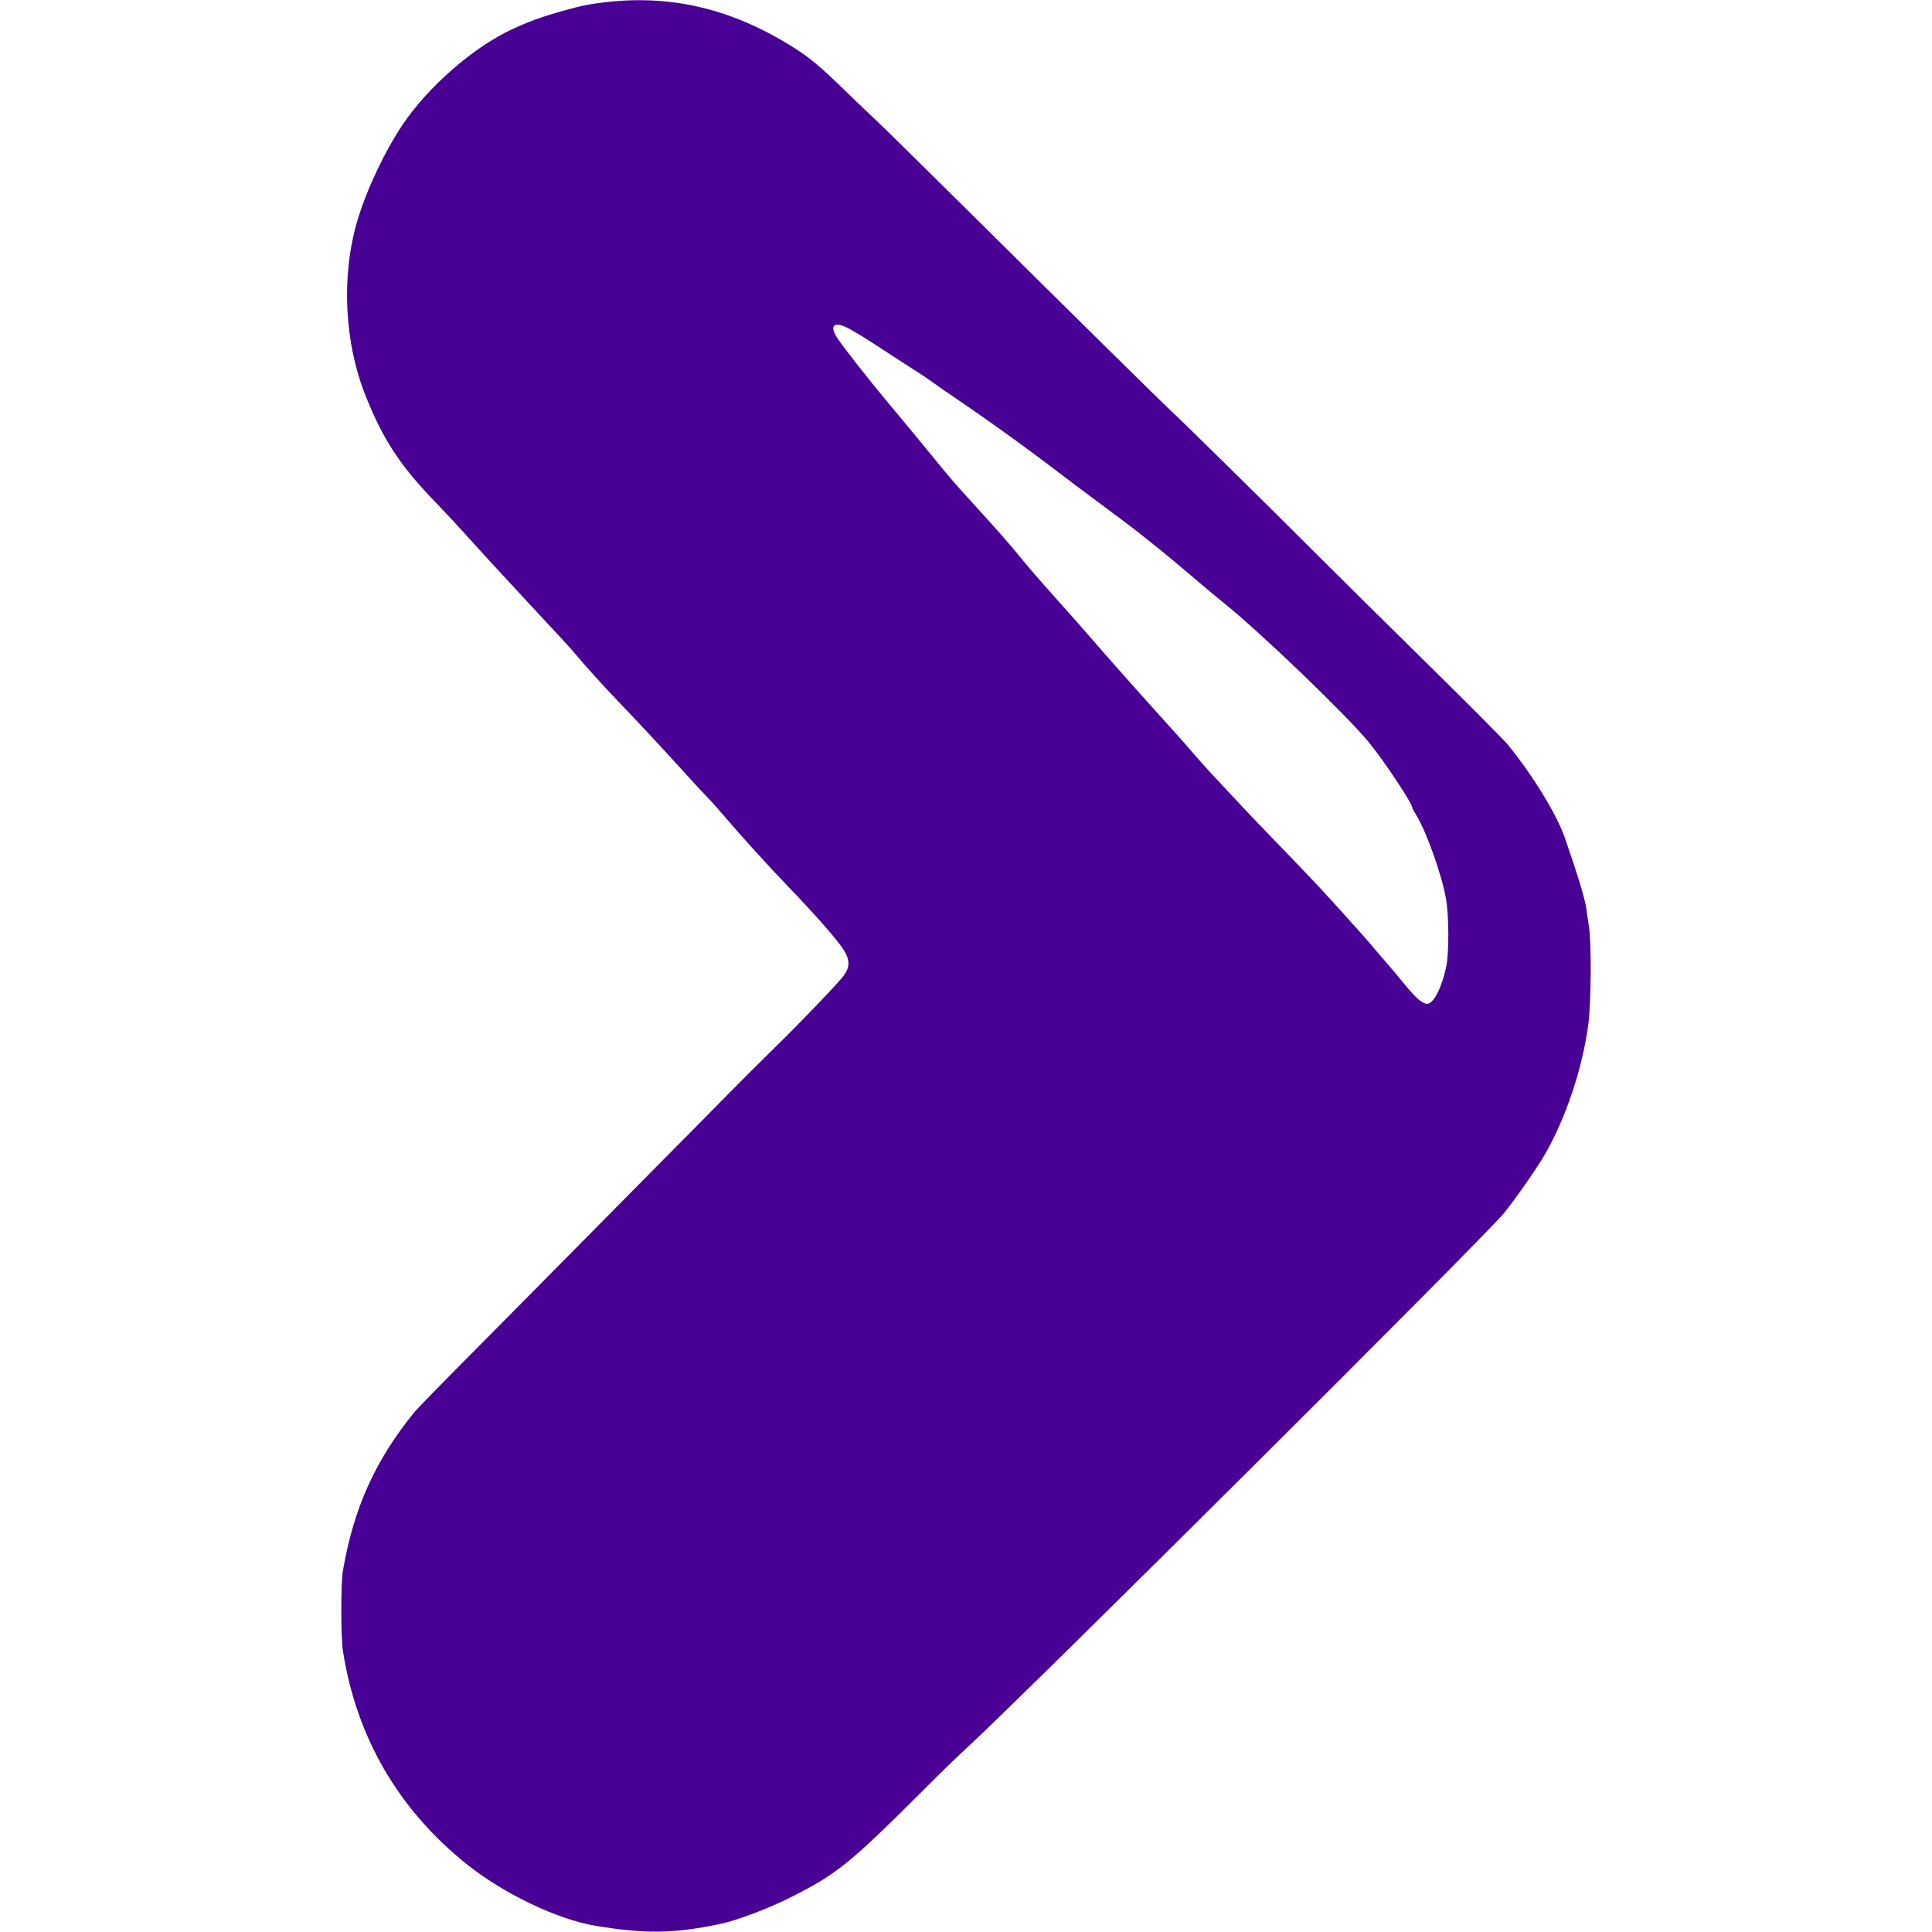
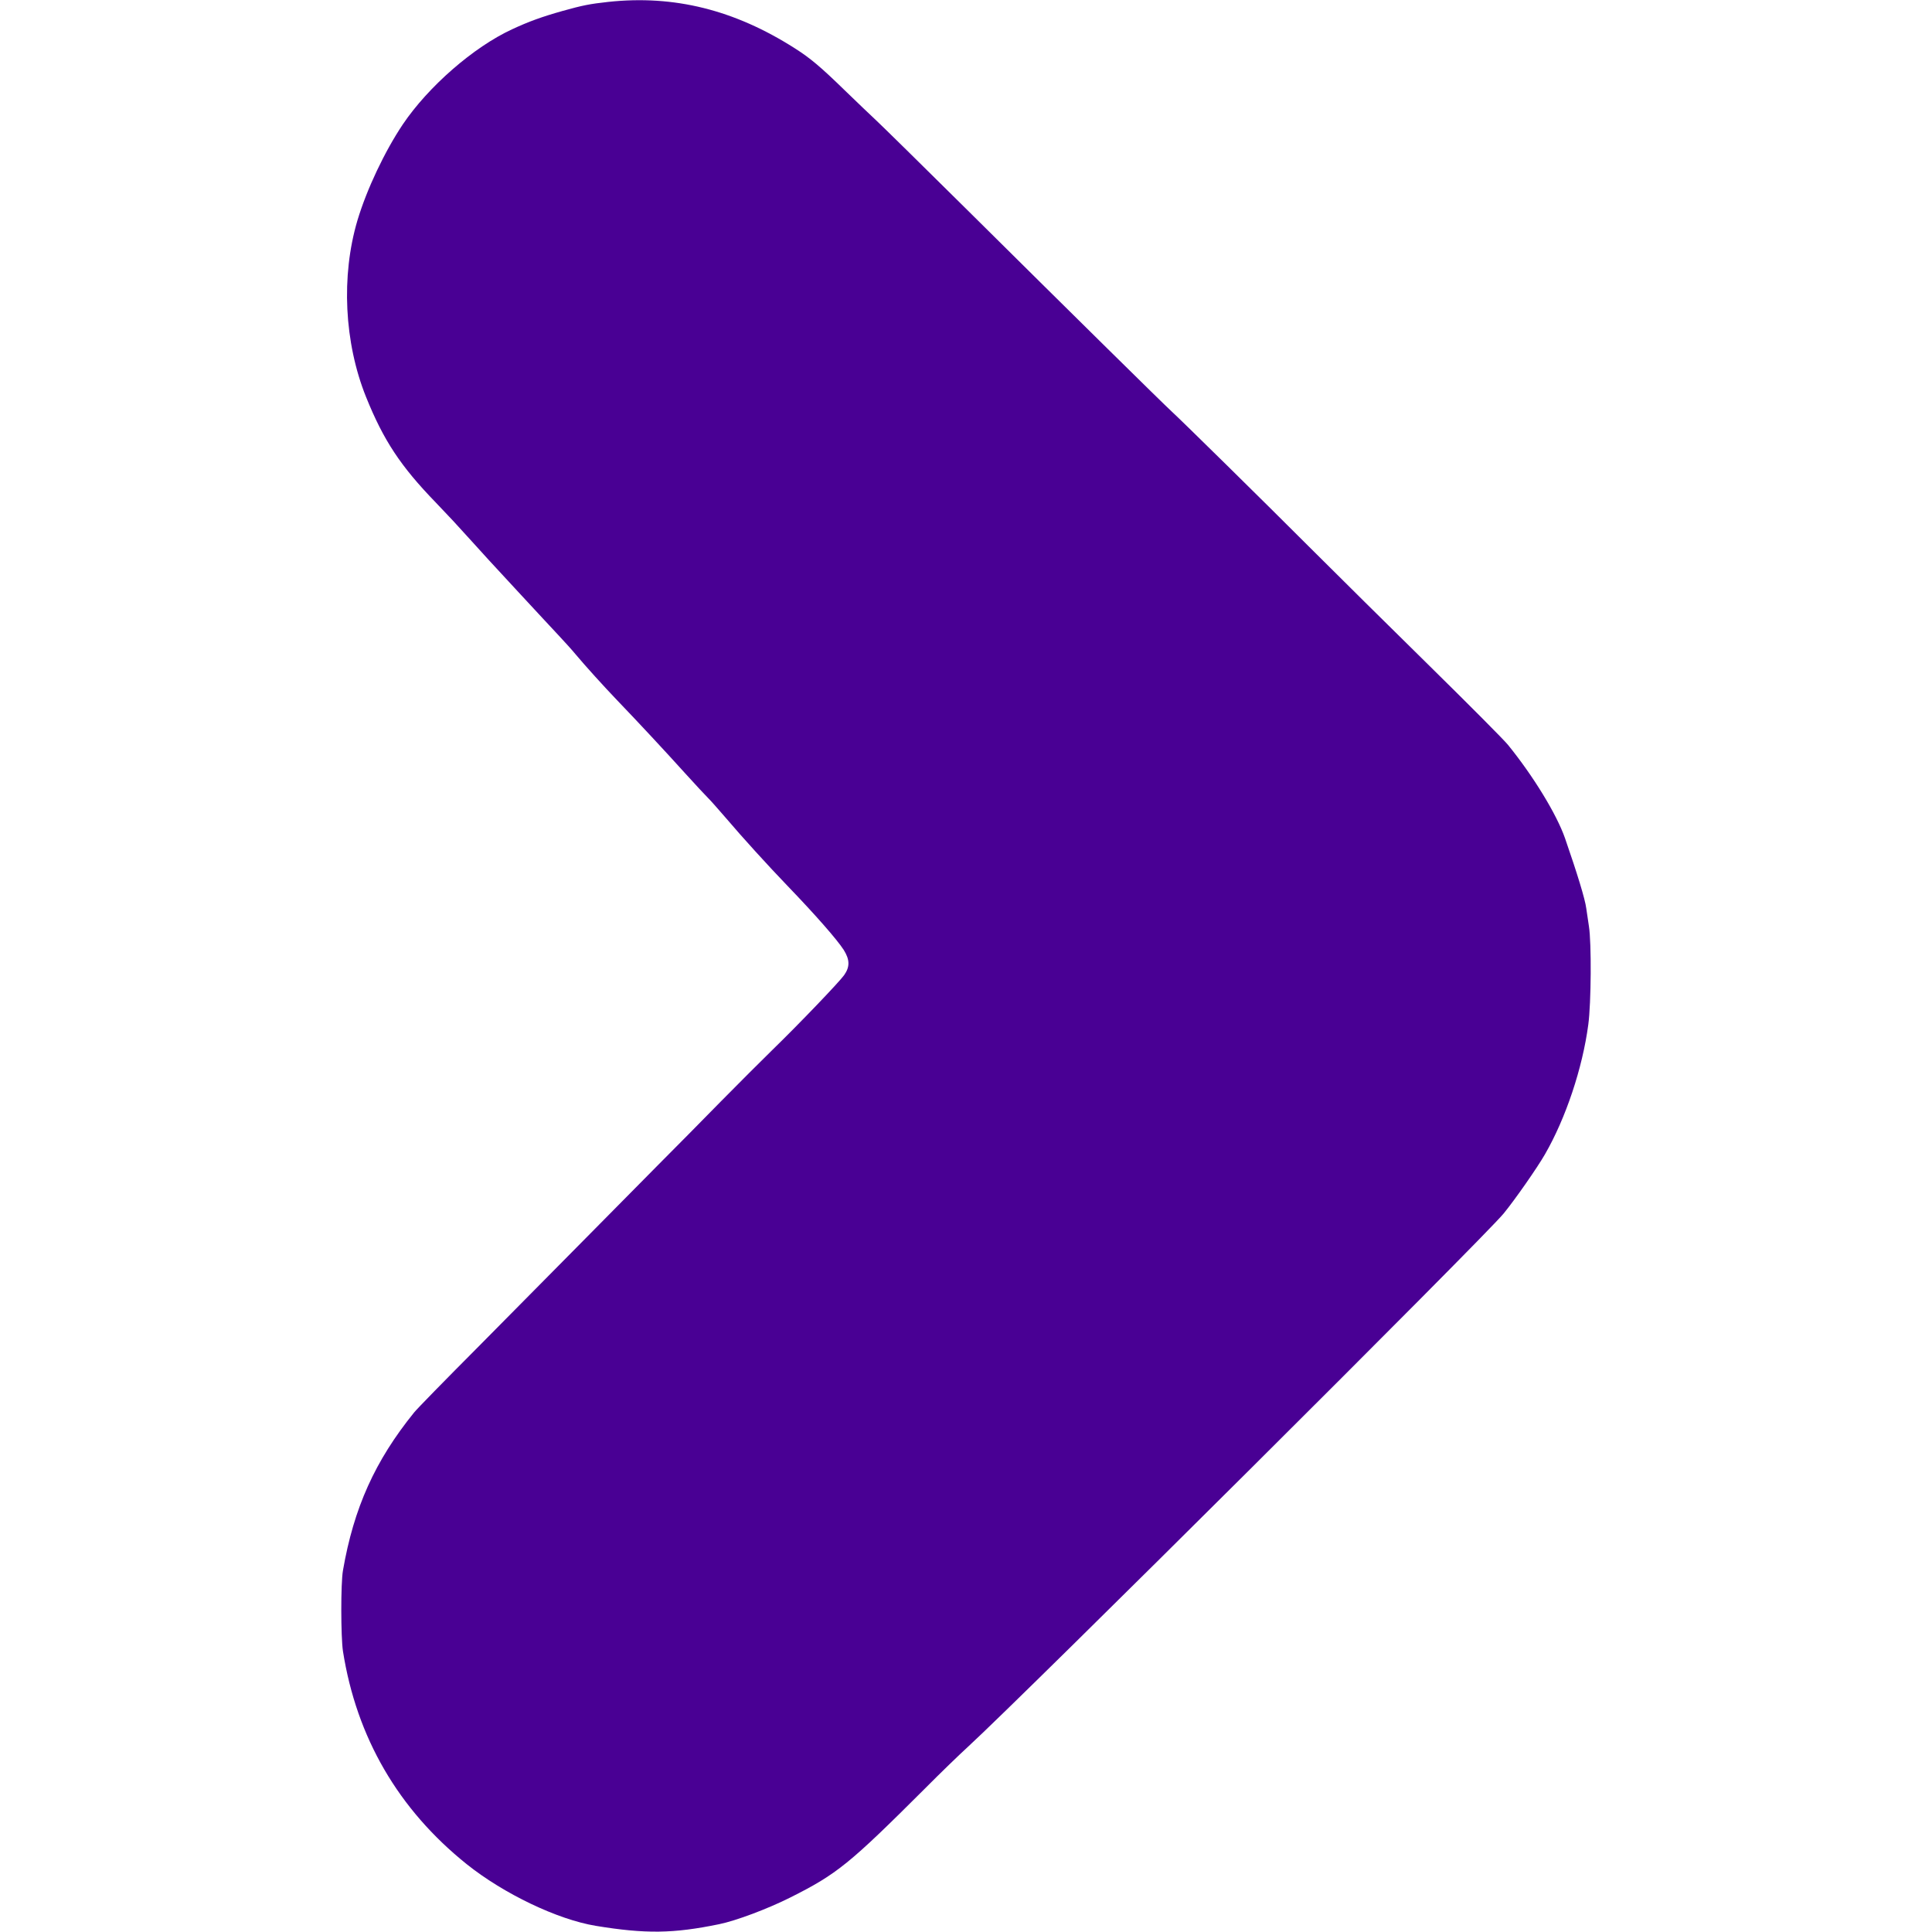
<svg xmlns="http://www.w3.org/2000/svg" width="512" height="512" viewBox="-270.5 0 1534 1534">
  <g transform="translate(0,1534) scale(0.1,-0.1)" fill="#490094" stroke="none">
-     <path d="M2125 15325 c-147 -16 -206 -28 -360 -71 -167 -47 -272 -85 -405 -147 -305 -141 -664 -454 -867 -755 -144 -215 -286 -515 -360 -762 -131 -442 -105 -970 68 -1401 139 -345 274 -550 554 -839 100 -104 179 -189 265 -285 63 -71 231 -254 390 -425 74 -80 160 -172 190 -205 30 -32 91 -98 135 -145 44 -47 103 -112 130 -145 78 -93 220 -250 330 -365 170 -177 384 -407 540 -580 82 -91 164 -178 181 -195 17 -16 83 -91 147 -165 123 -145 330 -373 486 -535 225 -234 392 -425 445 -507 49 -78 50 -135 3 -201 -40 -56 -358 -388 -568 -592 -84 -82 -271 -269 -414 -414 -143 -146 -363 -369 -490 -496 -126 -128 -396 -400 -599 -606 -203 -206 -579 -585 -835 -844 -257 -258 -486 -492 -508 -520 -310 -383 -479 -757 -565 -1255 -18 -102 -17 -527 0 -640 108 -686 440 -1256 982 -1691 295 -236 722 -440 1025 -490 396 -65 616 -62 980 13 133 27 386 122 565 212 371 186 470 267 1070 866 118 119 271 267 340 330 457 420 4102 4048 4254 4235 90 110 266 362 328 470 165 286 298 683 344 1030 23 171 26 649 5 780 -7 44 -16 108 -21 142 -9 73 -72 278 -169 558 -67 191 -251 492 -452 740 -31 39 -313 322 -625 629 -313 308 -736 726 -940 930 -392 392 -1018 1008 -1106 1089 -67 61 -786 770 -1626 1603 -356 353 -681 672 -722 710 -41 38 -154 146 -250 239 -190 185 -272 254 -395 332 -479 305 -958 424 -1480 368z m1880 -2579 c47 -20 158 -88 360 -221 94 -61 190 -124 215 -139 25 -15 79 -51 120 -81 41 -30 135 -95 209 -145 74 -50 148 -102 165 -114 17 -12 87 -62 156 -110 126 -89 361 -263 469 -346 90 -69 168 -128 381 -286 180 -133 243 -182 420 -324 58 -46 272 -226 400 -335 26 -22 77 -65 115 -95 289 -232 961 -878 1143 -1097 122 -147 352 -493 352 -530 0 -3 13 -27 28 -52 83 -134 204 -474 238 -667 24 -134 25 -437 1 -544 -36 -166 -100 -290 -150 -290 -38 0 -88 43 -174 148 -48 59 -117 141 -153 182 -36 41 -87 101 -113 132 -49 59 -315 355 -416 463 -59 64 -223 235 -436 455 -72 74 -191 200 -265 280 -74 80 -137 147 -140 150 -17 16 -122 134 -165 184 -50 59 -99 114 -440 493 -99 110 -245 276 -325 368 -80 93 -228 261 -330 374 -102 113 -219 249 -261 301 -82 103 -197 233 -404 460 -126 137 -176 196 -305 355 -51 63 -212 258 -361 436 -142 170 -336 417 -392 499 -64 96 -40 137 58 96z" />
+     <path d="M2125 15325C1978 15309 1919 15297 1765 15254C1598 15207 1493 15169 1360 15107C1055 14966 696 14653 493 14352C349 14137 207 13837 133 13590C2 13148 28 12620 201 12189C340 11844 475 11639 755 11350C855 11246 934 11161 1020 11065C1083 10994 1251 10811 1410 10640C1484 10560 1570 10468 1600 10435C1630 10403 1691 10337 1735 10290C1779 10243 1838 10178 1865 10145C1943 10052 2085 9895 2195 9780C2365 9603 2579 9373 2735 9200C2817 9109 2899 9022 2916 9005C2933 8989 2999 8914 3063 8840C3186 8695 3393 8467 3549 8305C3774 8071 3941 7880 3994 7798C4043 7720 4044 7663 3997 7597C3957 7541 3639 7209 3429 7005C3345 6923 3158 6736 3015 6591C2872 6445 2652 6222 2525 6095C2399 5967 2129 5695 1926 5489C1723 5283 1347 4904 1091 4645C834 4387 605 4153 583 4125C273 3742 104 3368 18 2870C0 2768 1 2343 18 2230C126 1544 458 974 1000 539C1295 303 1722 99 2025 49C2421 -16 2641 -13 3005 62C3138 89 3391 184 3570 274C3941 460 4040 541 4640 1140C4758 1259 4911 1407 4980 1470C5437 1890 9082 5518 9234 5705C9324 5815 9500 6067 9562 6175C9727 6461 9860 6858 9906 7205C9929 7376 9932 7854 9911 7985C9904 8029 9895 8093 9890 8127C9881 8200 9818 8405 9721 8685C9654 8876 9470 9177 9269 9425C9238 9464 8956 9747 8644 10054C8331 10362 7908 10780 7704 10984C7312 11376 6686 11992 6598 12073C6531 12134 5812 12843 4972 13676C4616 14029 4291 14348 4250 14386C4209 14424 4096 14532 4000 14625C3810 14810 3728 14879 3605 14957C3126 15262 2647 15381 2125 15325Z" />
  </g>
</svg>
